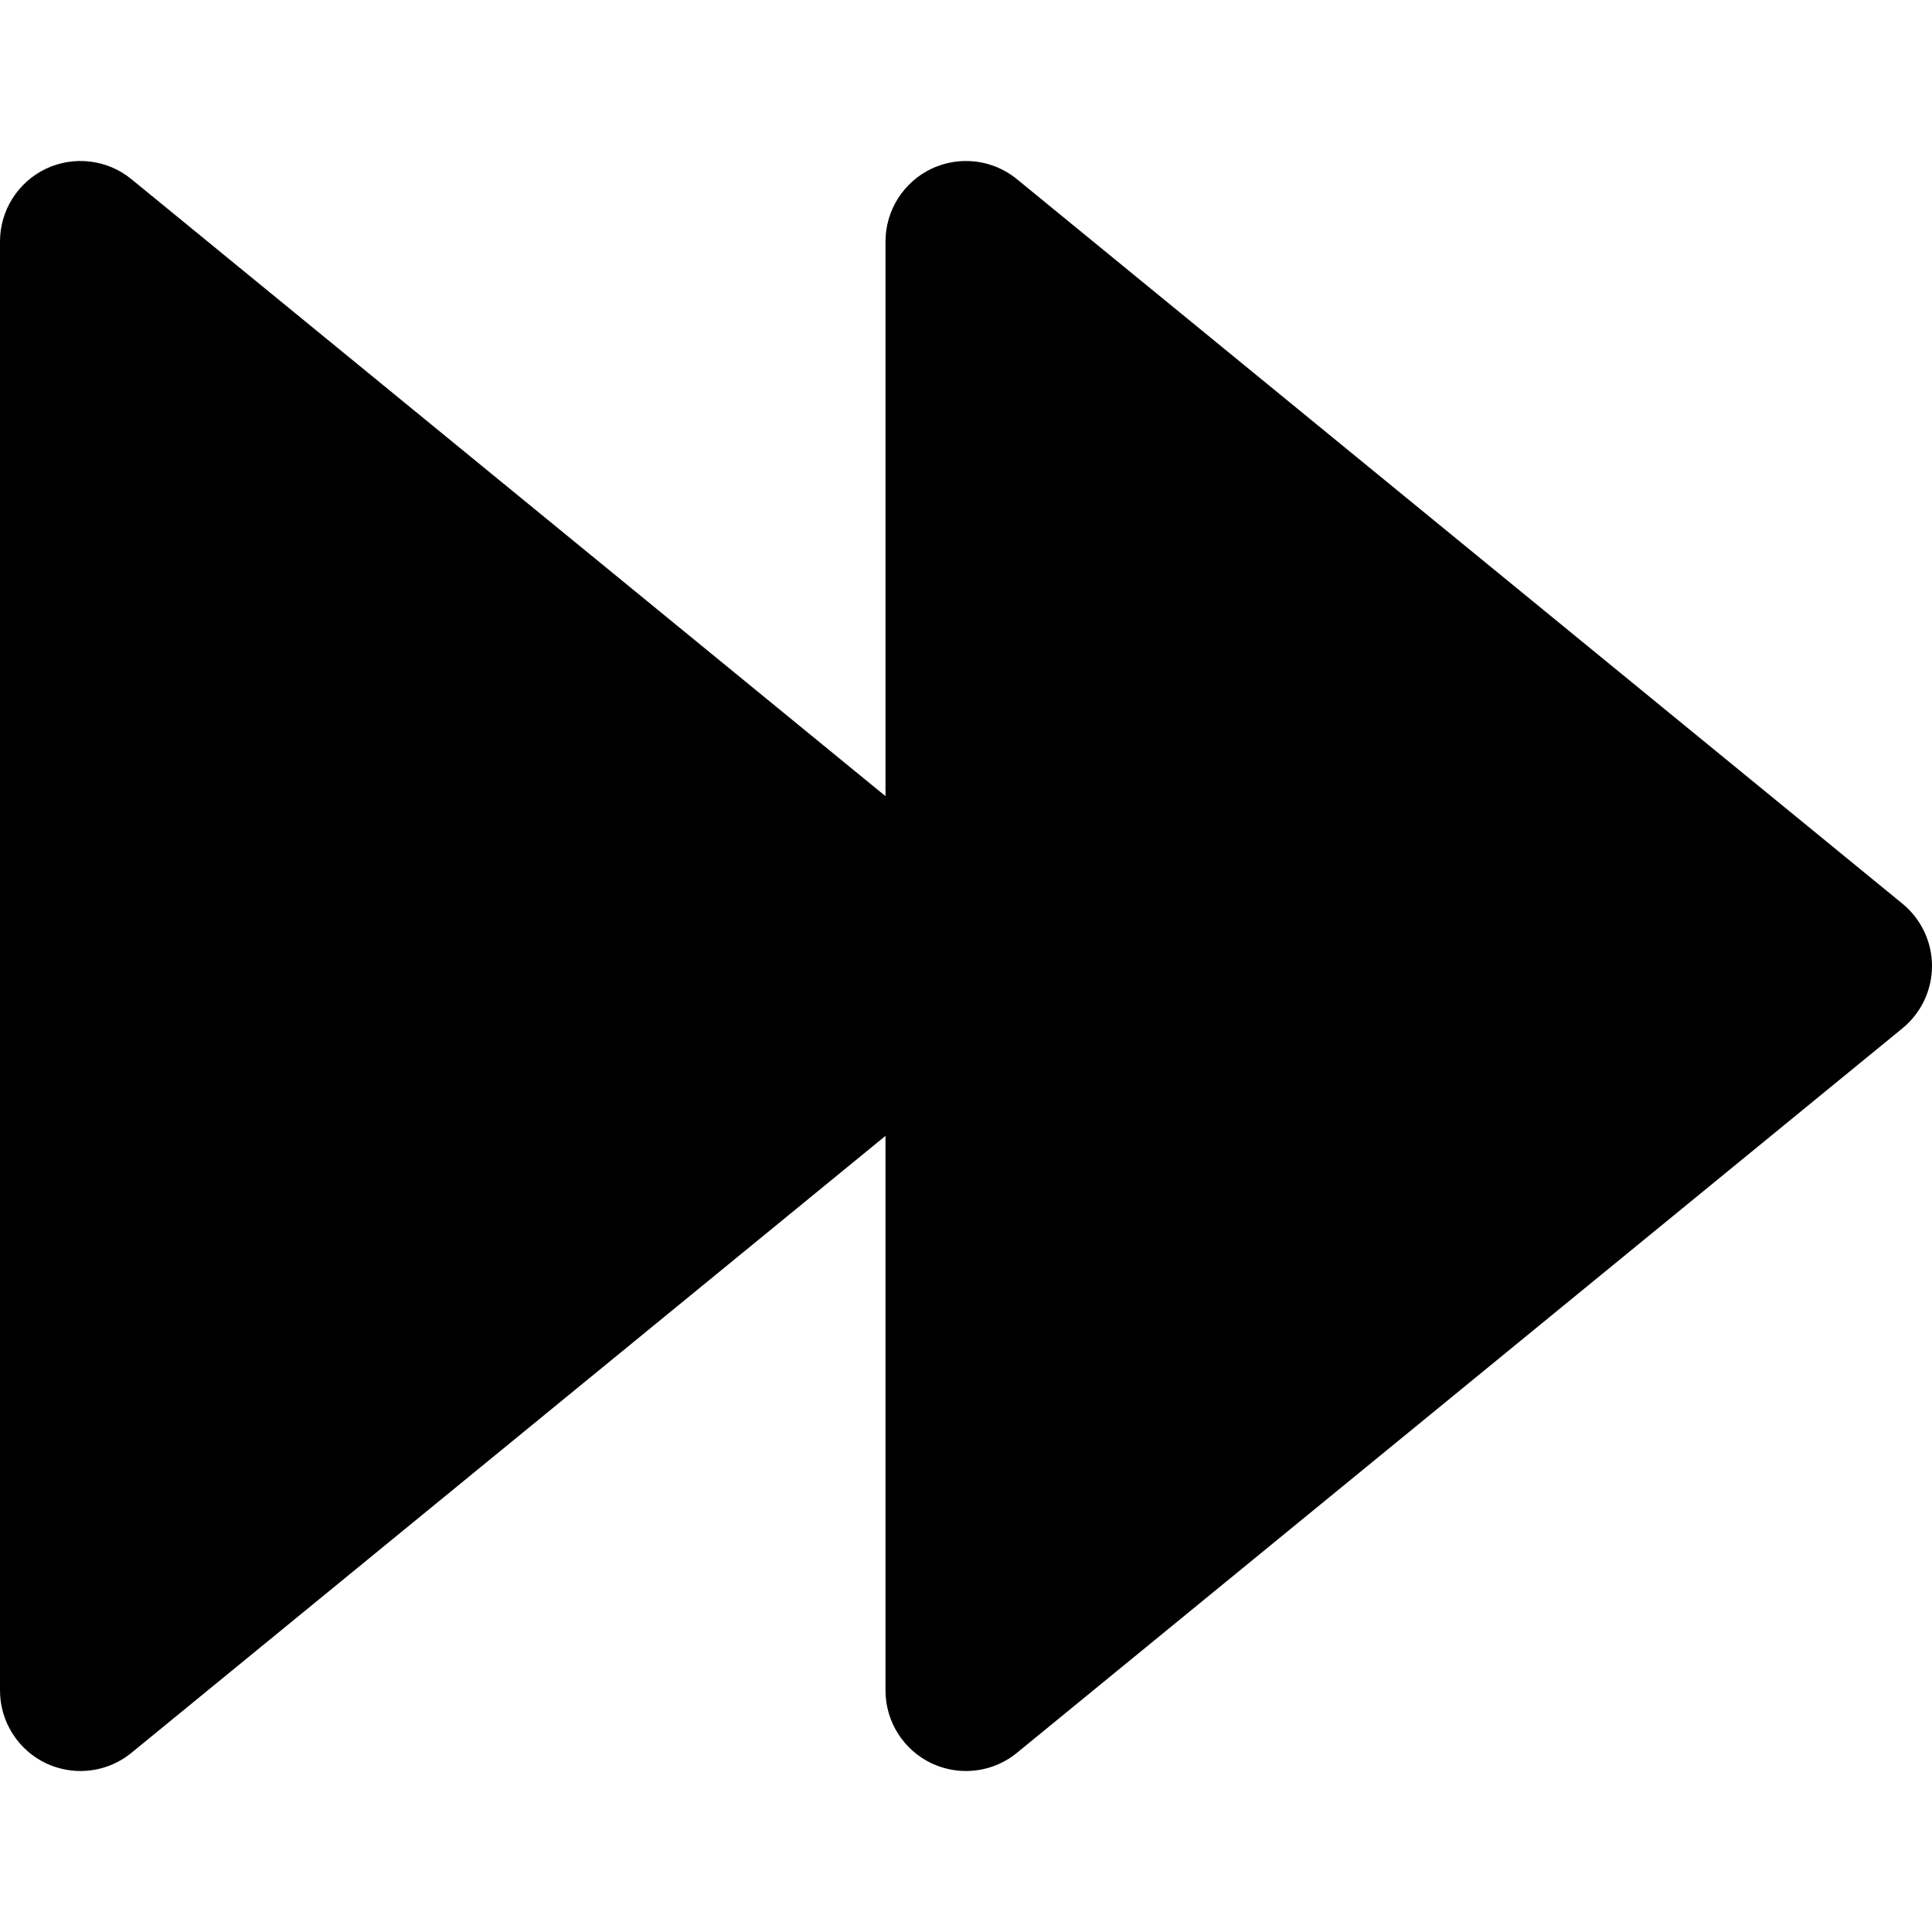
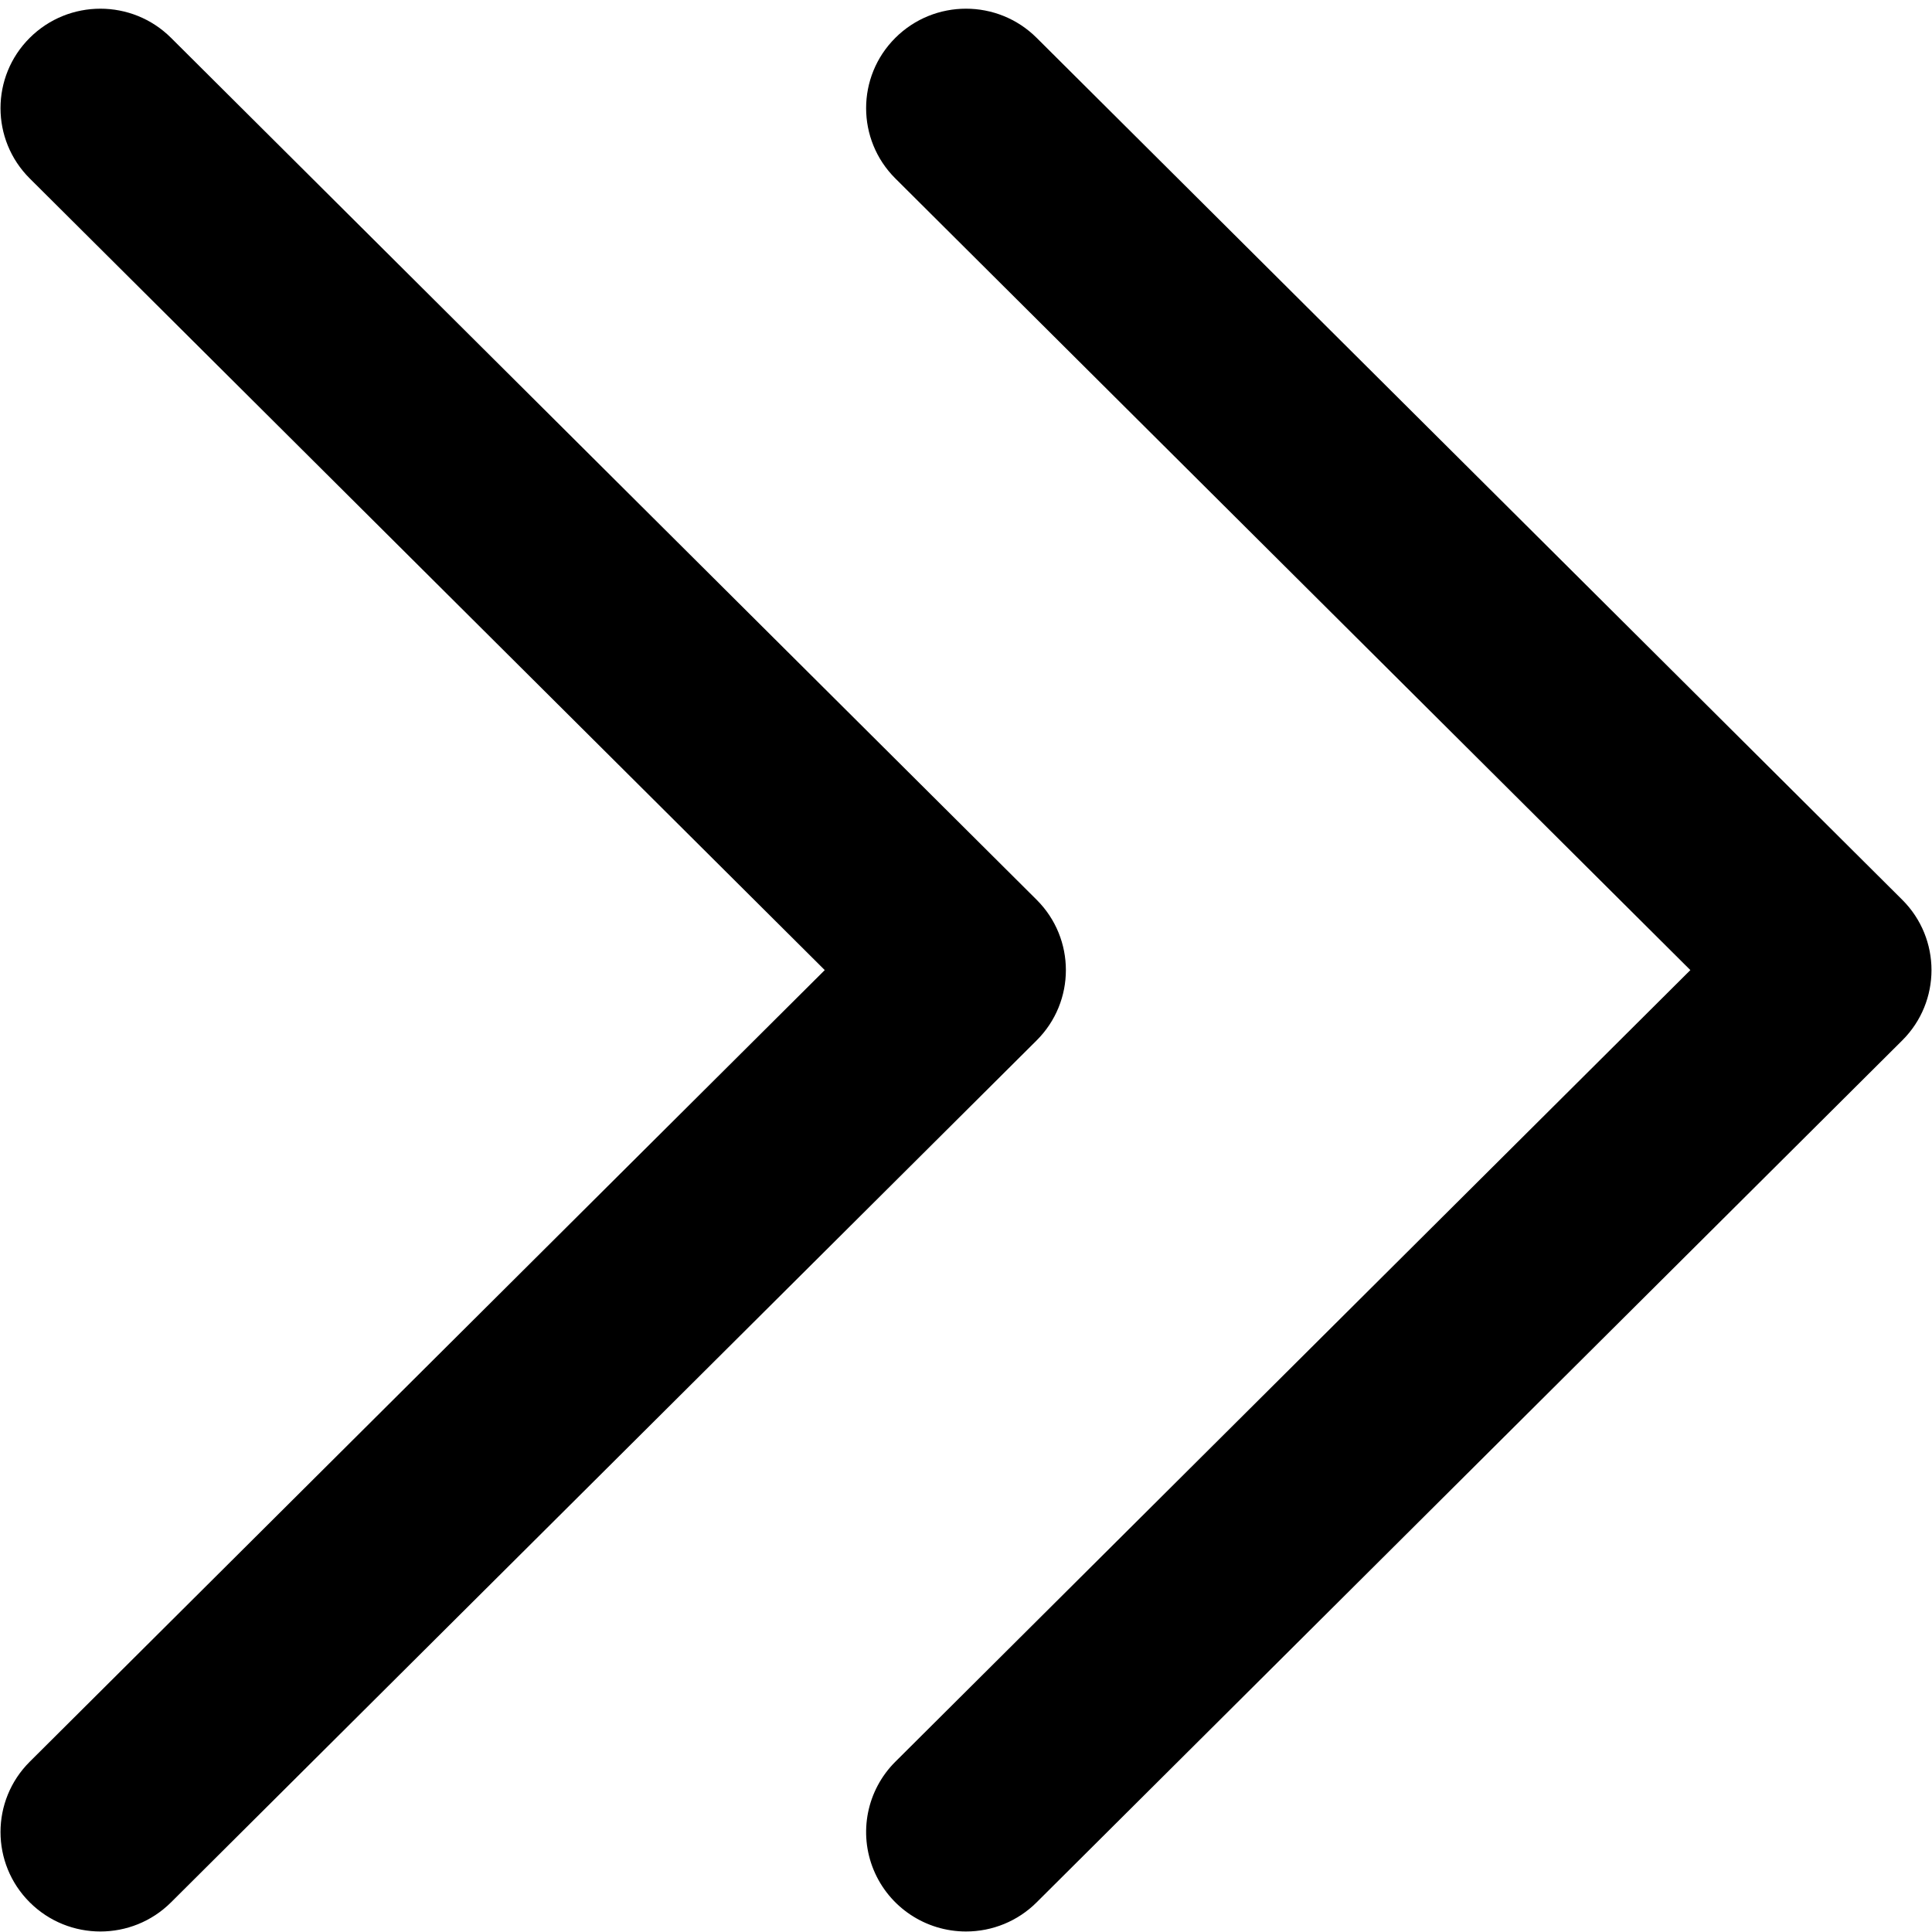
- <svg xmlns="http://www.w3.org/2000/svg" version="1.1" id="Capa_1" x="0px" y="0px" viewBox="0 0 512 512" style="enable-background:new 0 0 512 512;" xml:space="preserve">
-   <g>
-     <g>
-       <path d="M504.171,239.489l-234.667-192c-6.357-5.227-15.189-6.293-22.656-2.773c-7.424,3.541-12.181,11.051-12.181,19.285v146.987    L34.837,47.489c-6.379-5.227-15.189-6.293-22.656-2.773C4.757,48.257,0,55.767,0,64.001v384c0,8.235,4.757,15.744,12.181,19.285    c2.923,1.365,6.059,2.048,9.152,2.048c4.843,0,9.621-1.643,13.504-4.821l199.829-163.499v146.987    c0,8.235,4.757,15.744,12.181,19.285c2.923,1.365,6.059,2.048,9.152,2.048c4.843,0,9.621-1.643,13.504-4.821l234.667-192    c4.949-4.053,7.829-10.112,7.829-16.512S509.12,243.543,504.171,239.489z" />
-     </g>
-   </g>
-   <g>
- </g>
-   <g>
- </g>
-   <g>
- </g>
-   <g>
- </g>
-   <g>
- </g>
-   <g>
- </g>
-   <g>
- </g>
-   <g>
- </g>
-   <g>
- </g>
-   <g>
- </g>
-   <g>
- </g>
-   <g>
- </g>
-   <g>
- </g>
-   <g>
- </g>
-   <g>
- </g>
+ <svg xmlns="http://www.w3.org/2000/svg" id="Solid" height="512" viewBox="0 0 512 512" width="512" version="1.1">
+   <defs id="defs7" />
+   <path d="m 256,511.864 a 26.469,26.357 0 0 1 -18.717,-44.994 L 447.963,257.085 237.283,47.299 A 26.469,26.357 0 0 1 274.717,10.024 L 504.112,238.447 a 26.469,26.357 0 0 1 0,37.275 L 274.717,504.145 a 26.389,26.277 0 0 1 -18.717,7.719 z M 45.321,504.145 274.717,275.722 a 26.469,26.357 0 0 0 0,-37.275 L 45.321,10.024 A 26.469,26.357 0 0 0 7.888,47.299 L 218.568,257.085 7.888,466.87 a 26.469,26.357 0 0 0 37.433,37.275 z" id="path2" style="stroke-width:1.101" />
</svg>
